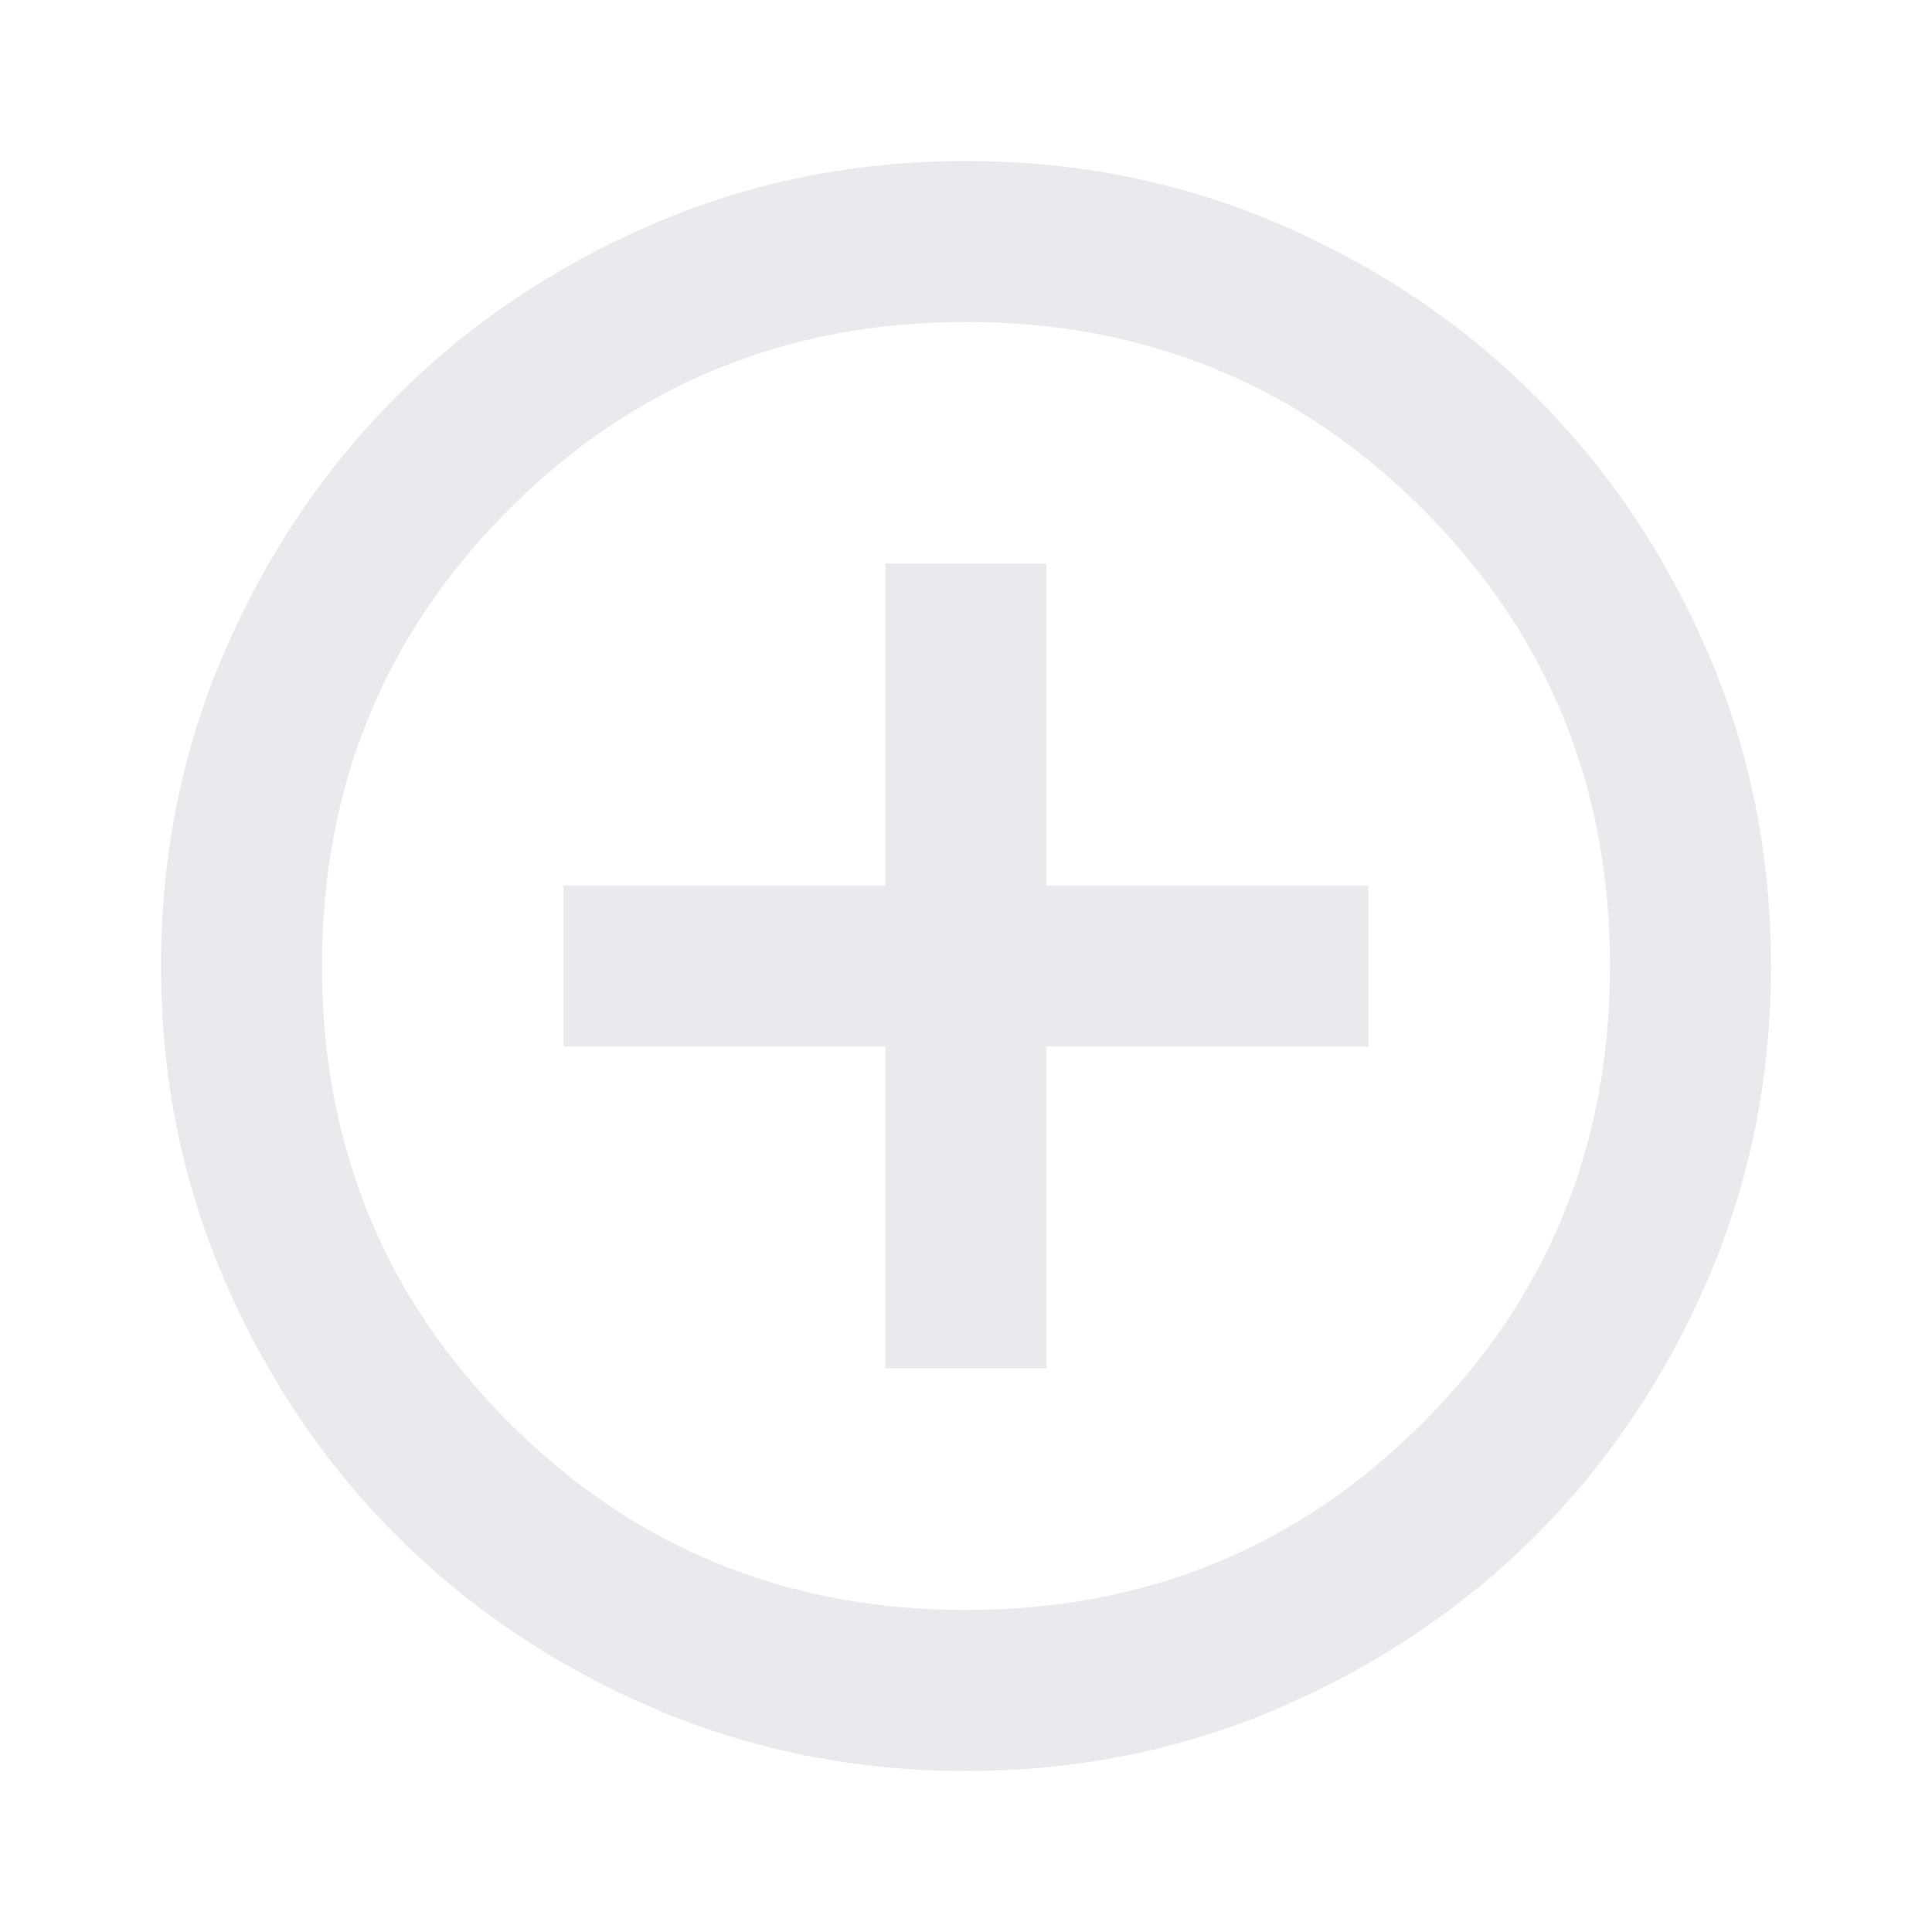
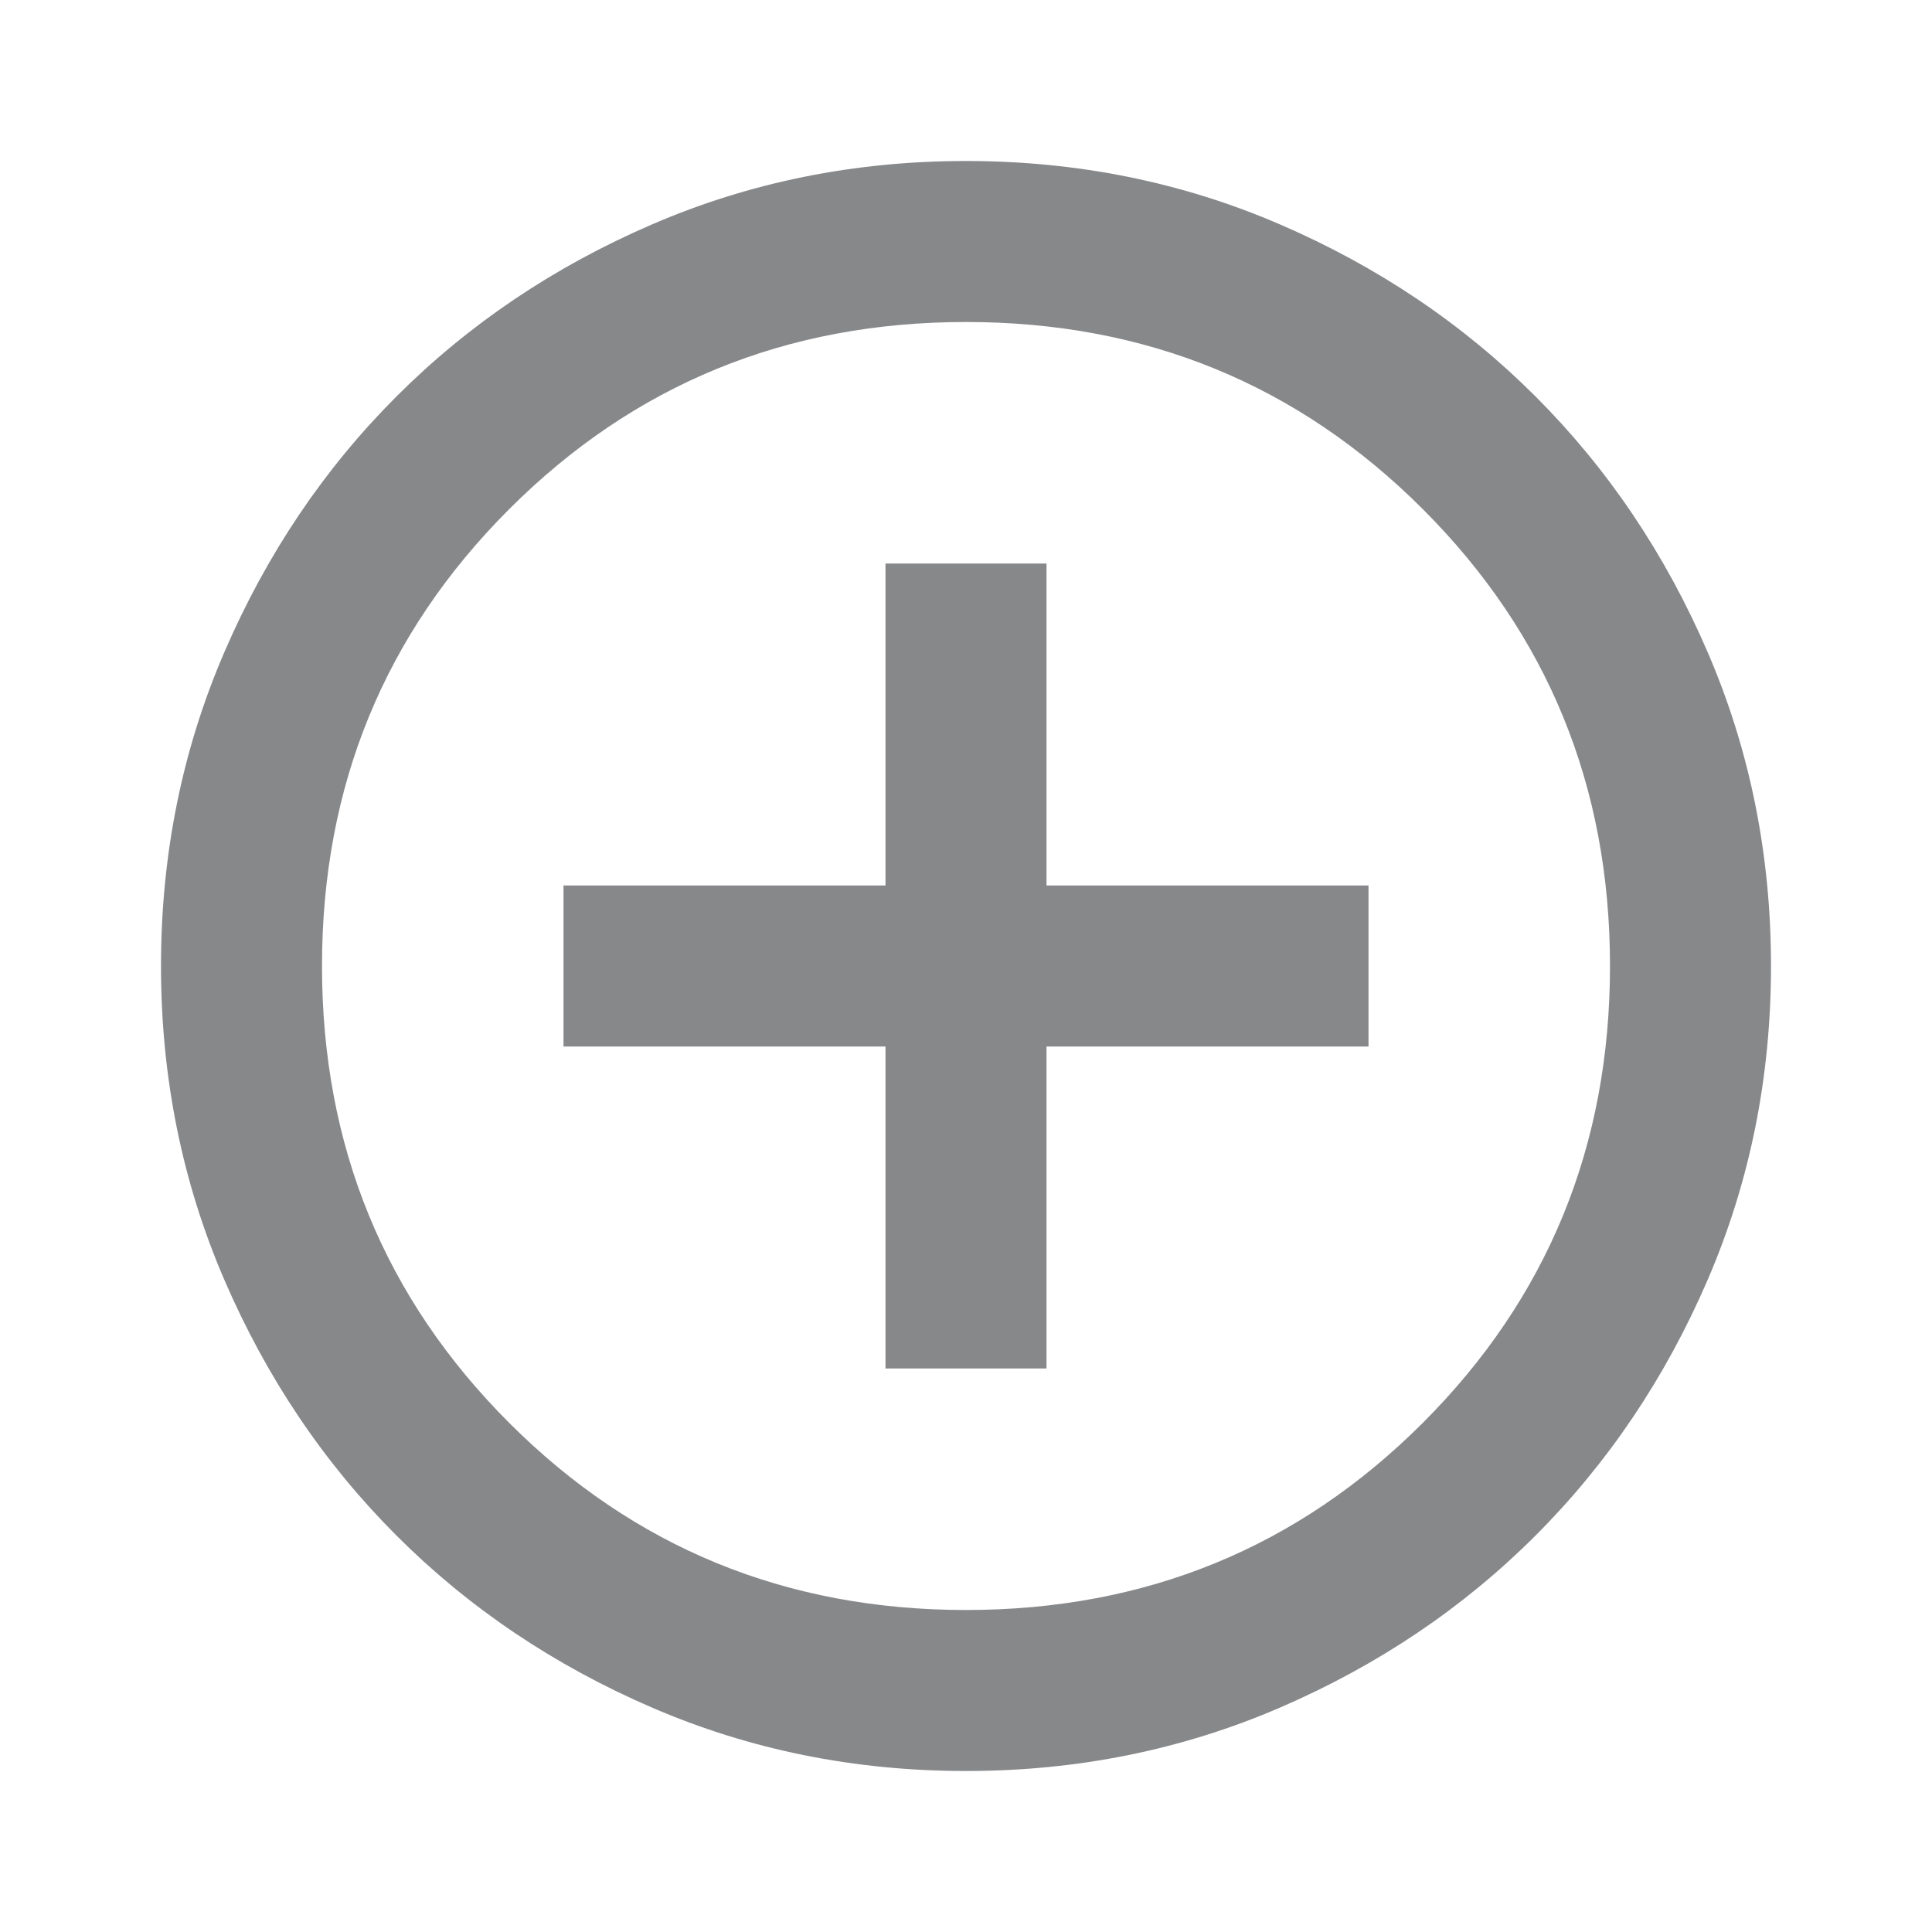
- <svg xmlns="http://www.w3.org/2000/svg" height="24px" viewBox="0 -960 960 960" width="24px" fill="#e8eaed">
+ <svg xmlns="http://www.w3.org/2000/svg" height="24px" viewBox="0 -960 960 960" width="24px" fill="#87888a">
  <path d="M440-280h80v-160h160v-80H520v-160h-80v160H280v80h160v160Zm40 200q-83 0-156-31.5T197-197q-54-54-85.5-127T80-480q0-83 31.5-156T197-763q54-54 127-85.5T480-880q83 0 156 31.5T763-763q54 54 85.5 127T880-480q0 83-31.5 156T763-197q-54 54-127 85.5T480-80Zm0-80q134 0 227-93t93-227q0-134-93-227t-227-93q-134 0-227 93t-93 227q0 134 93 227t227 93Zm0-320Z" />
</svg>
